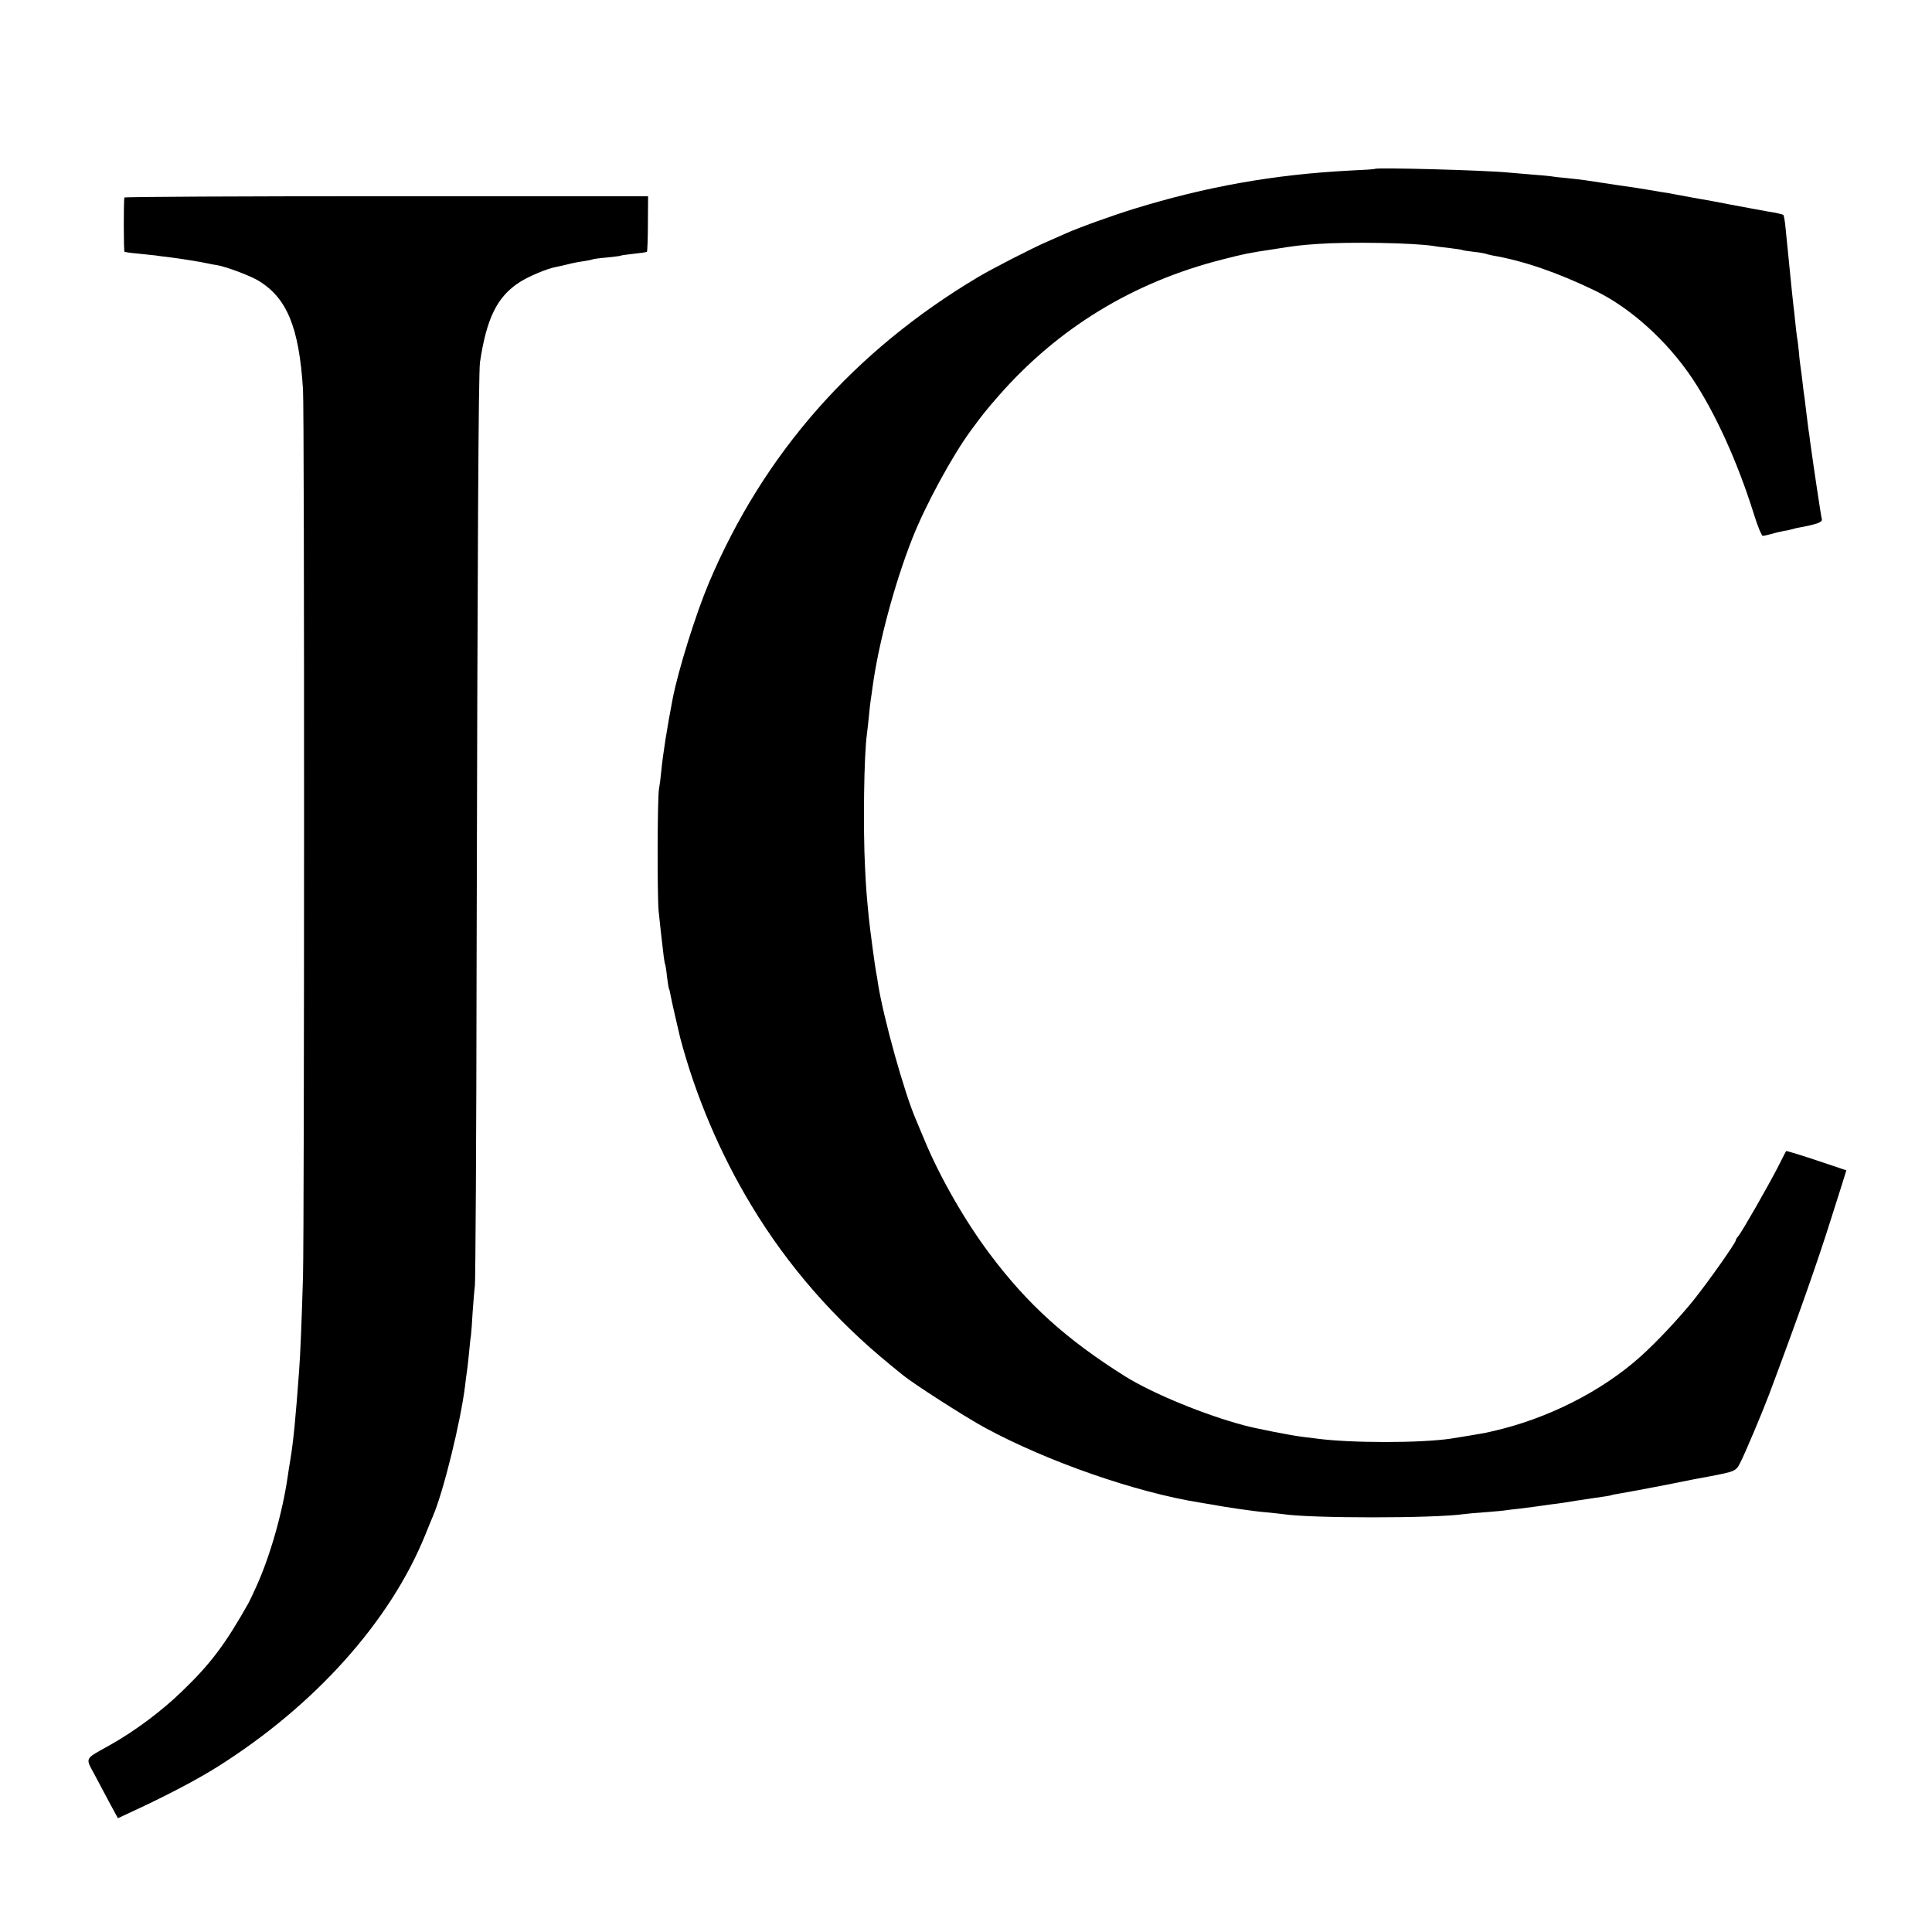
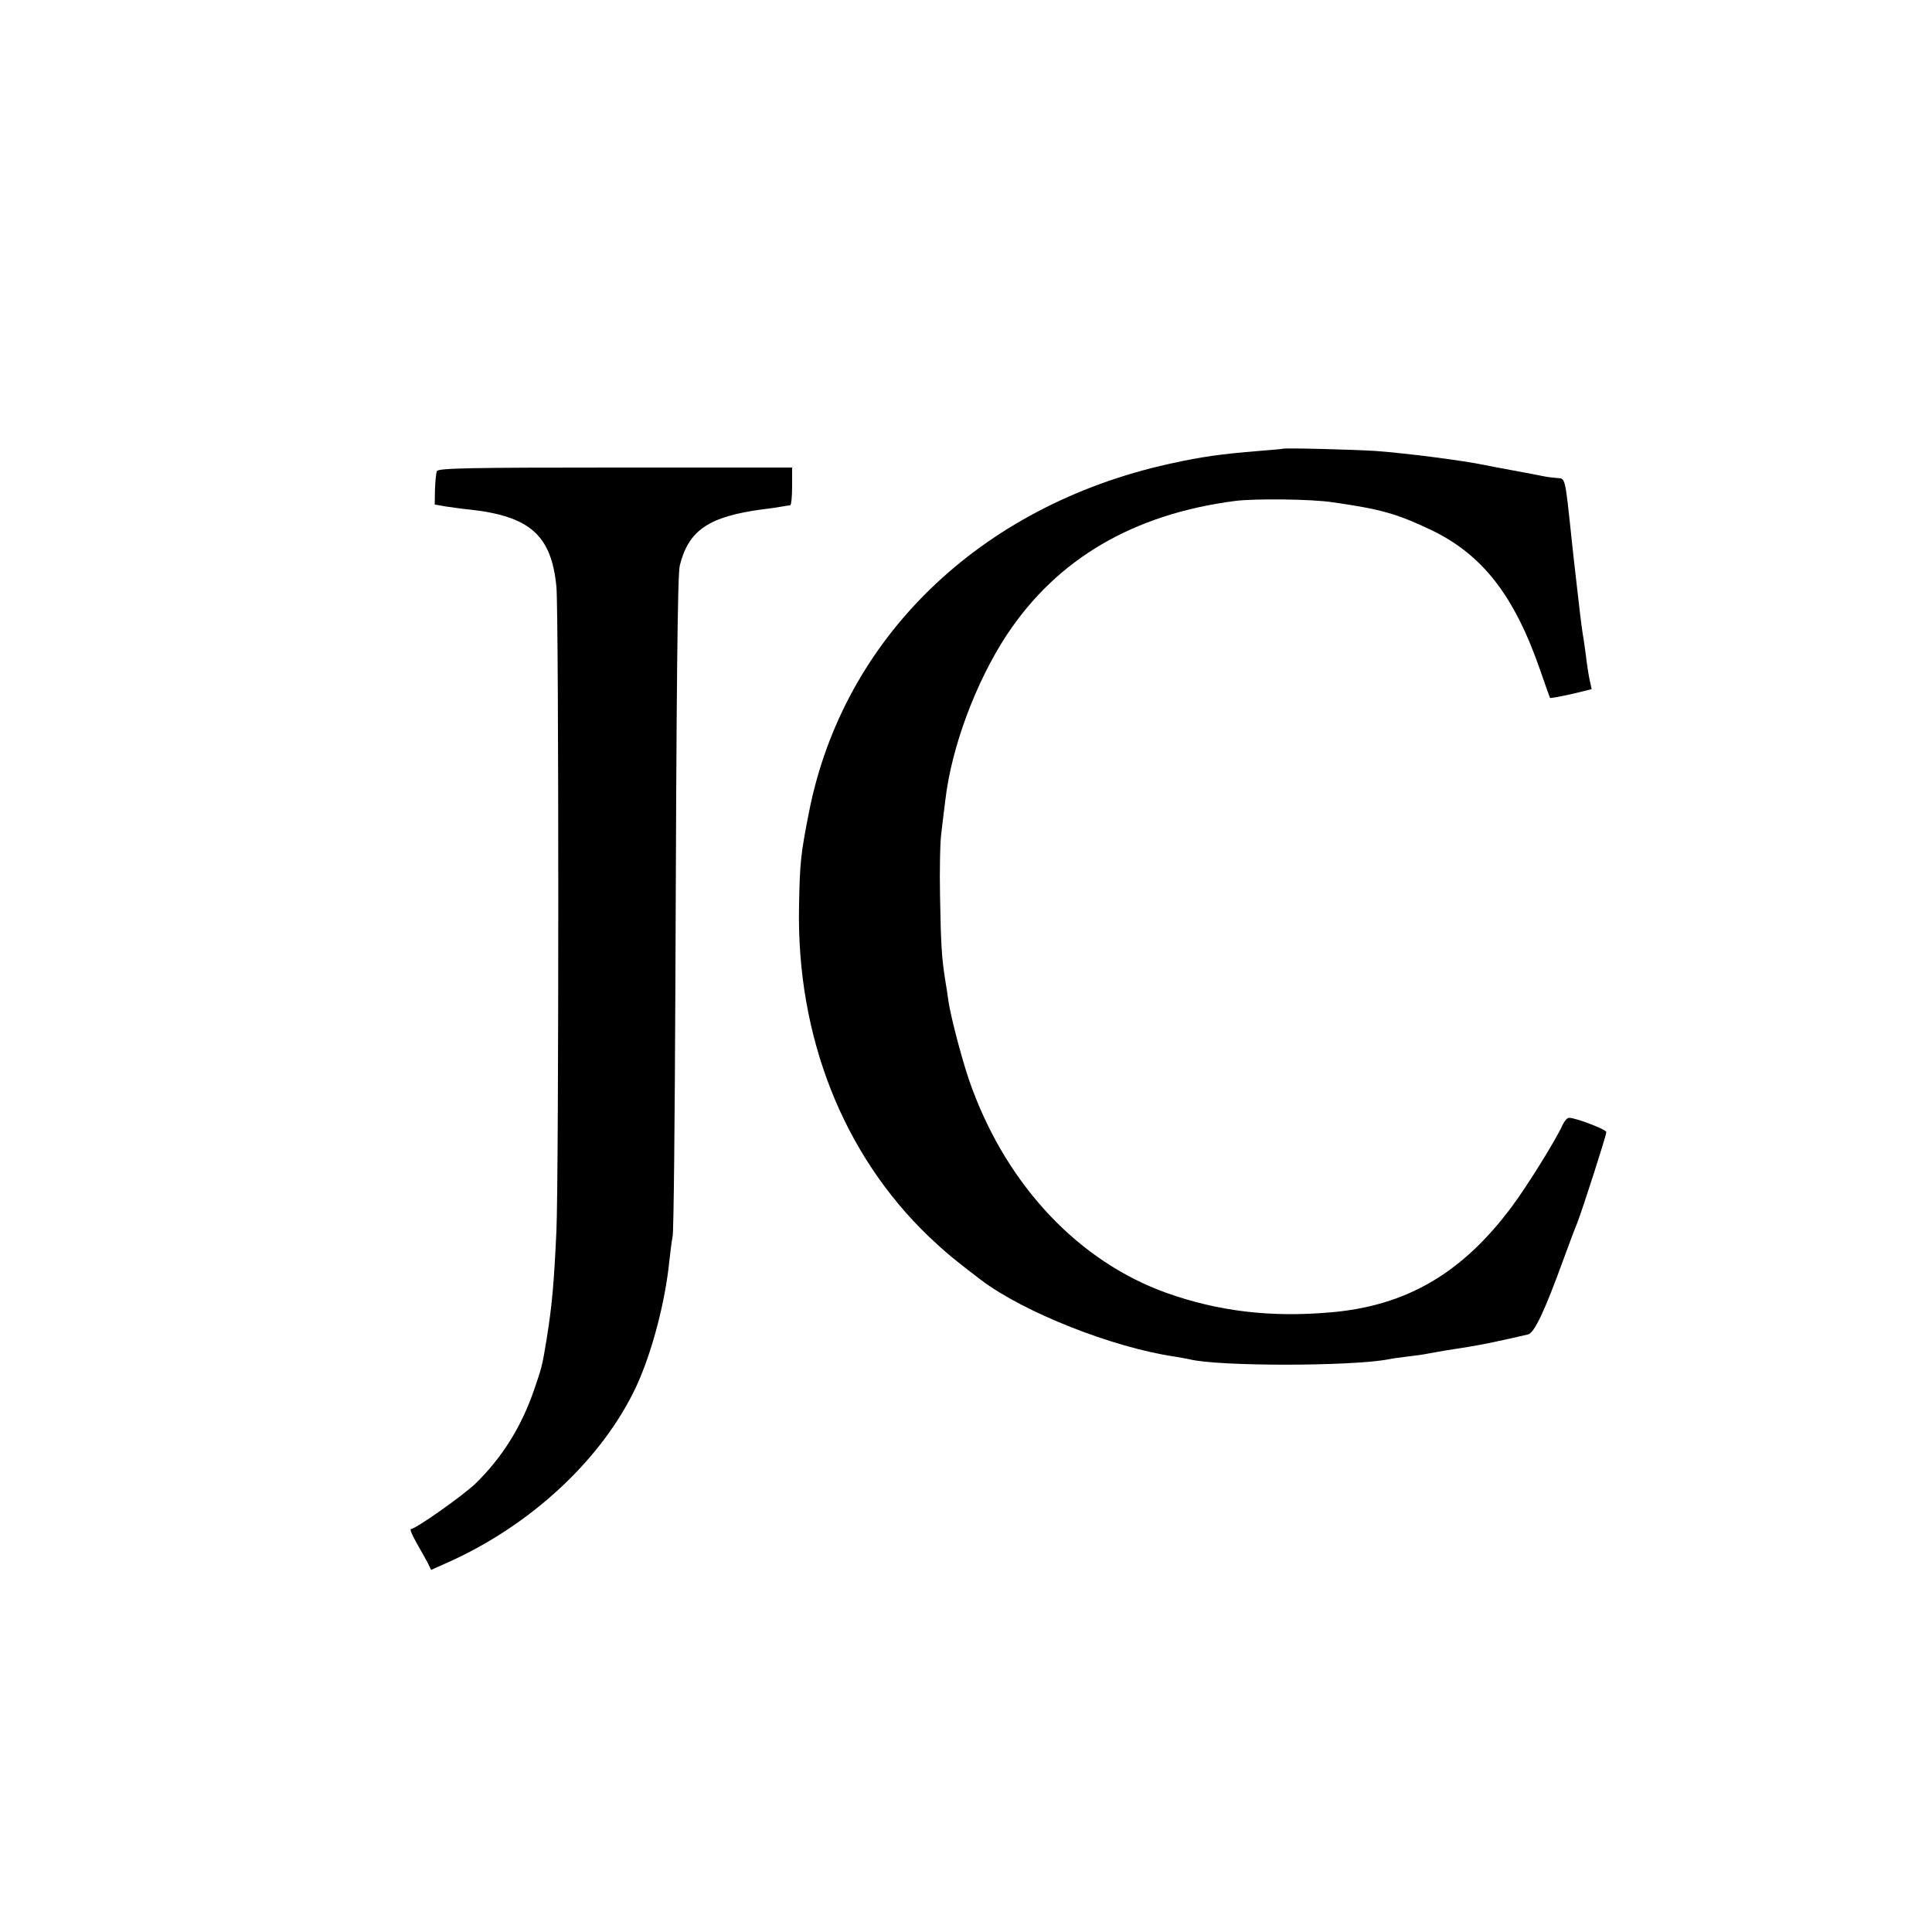
- <svg xmlns="http://www.w3.org/2000/svg" version="1.0" width="1024pt" height="1024pt" viewBox="0 0 1024 1024" preserveAspectRatio="xMidYMid meet">
-   <g transform="translate(0,1024) scale(0.1,-0.1)" fill="#000000" stroke="none">
-     <path d="M7288 9345 c-2 -2 -61 -6 -133 -9 -403 -21 -762 -85 -1145 -203 -116 -36 -292 -99 -365 -132 -22 -10 -65 -29 -95 -42 -77 -33 -293 -144 -365 -187 -660 -393 -1138 -936 -1428 -1622 -69 -164 -162 -460 -192 -615 -29 -151 -51 -287 -61 -390 -3 -33 -8 -71 -11 -85 -9 -44 -10 -572 -2 -650 4 -41 11 -100 14 -130 10 -92 17 -145 20 -150 2 -3 7 -33 10 -65 4 -33 9 -63 11 -66 2 -3 6 -20 9 -38 5 -28 39 -175 50 -221 81 -306 211 -614 378 -890 193 -320 440 -603 737 -845 25 -20 54 -44 65 -53 53 -44 333 -224 435 -279 332 -180 801 -343 1140 -397 19 -3 46 -8 60 -10 73 -14 224 -36 285 -41 39 -4 81 -8 94 -10 144 -23 803 -23 961 0 14 2 65 7 114 10 49 4 96 8 105 10 9 1 43 6 76 9 33 4 71 9 85 11 14 2 45 6 70 10 53 6 117 16 144 21 11 2 56 8 100 15 44 6 83 12 86 14 3 2 26 6 50 10 25 4 133 24 241 45 107 22 206 41 220 43 148 28 150 29 174 77 26 51 116 265 150 355 155 413 259 709 330 935 20 63 47 147 59 186 l22 71 -158 53 c-87 29 -159 51 -161 49 -2 -2 -22 -42 -46 -89 -56 -108 -189 -340 -207 -361 -8 -8 -14 -19 -14 -23 0 -13 -145 -219 -226 -320 -78 -96 -194 -220 -279 -296 -206 -185 -496 -331 -785 -396 -19 -4 -37 -8 -40 -9 -15 -3 -110 -19 -180 -30 -161 -24 -530 -24 -710 0 -19 2 -55 7 -80 10 -58 7 -241 43 -305 60 -211 56 -485 169 -630 259 -312 196 -519 382 -720 651 -130 173 -264 407 -344 600 -19 44 -39 94 -46 110 -62 142 -172 538 -201 719 -3 21 -7 48 -10 60 -6 30 -33 232 -39 291 -11 113 -15 155 -20 265 -11 207 -6 602 10 710 2 14 6 54 10 90 3 36 8 76 10 90 2 14 7 45 10 70 31 229 116 546 210 785 70 178 212 439 312 575 65 88 79 105 145 181 315 360 713 603 1184 723 122 31 139 35 274 55 119 19 136 21 233 28 167 12 512 6 617 -11 14 -3 52 -7 85 -11 32 -4 62 -8 65 -10 3 -2 28 -6 56 -9 28 -3 57 -8 65 -10 8 -3 25 -7 39 -10 164 -28 347 -91 545 -187 188 -91 382 -267 514 -464 121 -181 240 -442 326 -717 20 -65 42 -118 48 -118 7 0 28 5 47 10 19 6 49 13 65 16 17 2 38 7 47 10 9 3 27 7 40 9 91 17 119 28 114 44 -4 13 -42 266 -62 411 -2 19 -6 49 -9 65 -2 17 -7 53 -10 80 -3 28 -8 65 -10 82 -3 18 -8 57 -11 85 -3 29 -8 64 -10 78 -2 14 -7 50 -9 80 -3 30 -7 66 -10 80 -2 14 -7 52 -10 85 -3 33 -8 74 -10 90 -3 26 -8 72 -30 295 -3 25 -7 74 -11 110 -3 36 -9 68 -12 71 -4 3 -41 12 -82 18 -41 7 -129 24 -195 36 -66 13 -136 26 -155 29 -19 3 -69 12 -110 20 -41 8 -93 17 -115 20 -23 4 -52 9 -65 11 -14 3 -88 14 -165 25 -77 12 -151 23 -165 25 -14 2 -56 7 -95 11 -38 3 -78 8 -87 10 -9 1 -54 6 -100 9 -46 4 -99 8 -118 10 -127 13 -702 28 -712 20z" />
-     <path d="M659 9193 c-4 -28 -4 -285 1 -288 3 -1 34 -6 70 -9 36 -4 79 -8 95 -10 17 -3 51 -7 77 -10 56 -7 163 -24 198 -32 14 -3 38 -8 54 -10 48 -9 168 -54 211 -79 155 -91 220 -247 241 -579 8 -109 7 -4449 0 -4701 -7 -237 -14 -415 -21 -505 -18 -246 -30 -368 -45 -460 -5 -30 -12 -73 -15 -95 -27 -189 -93 -423 -167 -585 -16 -36 -34 -74 -40 -85 -122 -217 -201 -323 -352 -468 -106 -104 -254 -214 -381 -285 -142 -80 -134 -63 -80 -165 25 -48 63 -118 83 -156 l37 -68 120 56 c165 78 308 154 405 215 518 325 919 773 1104 1231 16 39 34 84 41 100 55 128 146 497 170 690 3 28 7 59 9 70 2 11 7 54 11 95 4 41 8 86 11 100 2 14 6 70 9 125 4 55 9 118 12 140 3 22 8 785 9 1695 5 2233 10 3146 18 3200 35 234 91 348 211 425 49 31 142 70 187 79 13 2 41 9 63 14 22 6 60 14 85 17 24 4 47 8 50 10 3 2 37 7 75 10 39 4 72 8 75 10 3 2 34 6 70 10 36 4 67 8 69 11 2 2 5 69 5 149 l1 145 -1387 0 c-764 0 -1389 -3 -1389 -7z" />
+ <svg xmlns="http://www.w3.org/2000/svg" version="1.0" width="700pt" height="700pt" viewBox="0 0 700 700" preserveAspectRatio="xMidYMid meet">
+   <g transform="translate(0,700) scale(0.1,-0.1)" fill="#000000" stroke="none">
+     <path d="M4647 5374 c-1 -1 -40 -4 -87 -8 -135 -11 -203 -20 -325 -47 -685 -152 -1180 -631 -1304 -1262 -30 -154 -33 -179 -36 -342 -9 -470 159 -897 471 -1196 58 -55 93 -84 189 -157 155 -117 476 -244 700 -277 22 -4 47 -8 55 -10 102 -26 584 -26 721 0 13 3 44 7 69 10 25 3 56 7 70 10 37 7 77 14 150 25 55 9 117 22 216 45 23 5 60 83 128 270 20 55 43 116 51 135 19 49 105 316 105 328 0 10 -111 52 -135 52 -7 0 -17 -12 -24 -27 -25 -55 -127 -219 -182 -293 -180 -243 -384 -362 -659 -385 -217 -19 -406 4 -592 70 -317 113 -575 385 -707 744 -28 73 -76 253 -85 316 -2 17 -7 49 -11 72 -13 82 -16 130 -19 303 -2 97 0 202 5 235 4 33 10 85 14 115 22 192 111 430 223 600 182 275 458 437 827 485 71 9 278 7 355 -5 174 -25 230 -41 355 -100 187 -90 302 -238 396 -510 18 -52 34 -97 35 -99 1 -1 36 5 77 14 l74 18 -8 36 c-4 20 -10 59 -13 86 -4 28 -8 61 -11 75 -2 14 -7 48 -10 75 -3 28 -10 86 -15 130 -5 44 -12 105 -15 135 -25 236 -23 226 -53 228 -15 1 -38 4 -52 7 -14 3 -61 12 -105 20 -44 8 -91 17 -105 20 -83 17 -277 42 -395 51 -77 5 -333 12 -338 8z" />
+     <path d="M1583 5293 c-3 -7 -6 -37 -7 -67 l-1 -54 40 -7 c22 -3 60 -9 85 -11 220 -24 298 -93 316 -280 9 -99 9 -2137 0 -2334 -9 -195 -16 -271 -36 -395 -15 -92 -17 -100 -45 -181 -46 -134 -117 -247 -213 -340 -45 -43 -216 -164 -233 -164 -5 0 4 -21 19 -48 15 -26 33 -59 41 -73 l13 -27 56 25 c305 135 565 377 688 641 56 122 104 303 119 452 4 36 9 76 12 90 4 14 8 423 10 910 4 1110 8 1488 16 1521 32 129 106 178 303 204 27 3 58 8 69 10 11 2 23 4 28 4 4 1 7 32 7 69 l0 68 -641 0 c-519 0 -642 -2 -646 -13z" />
  </g>
</svg>
